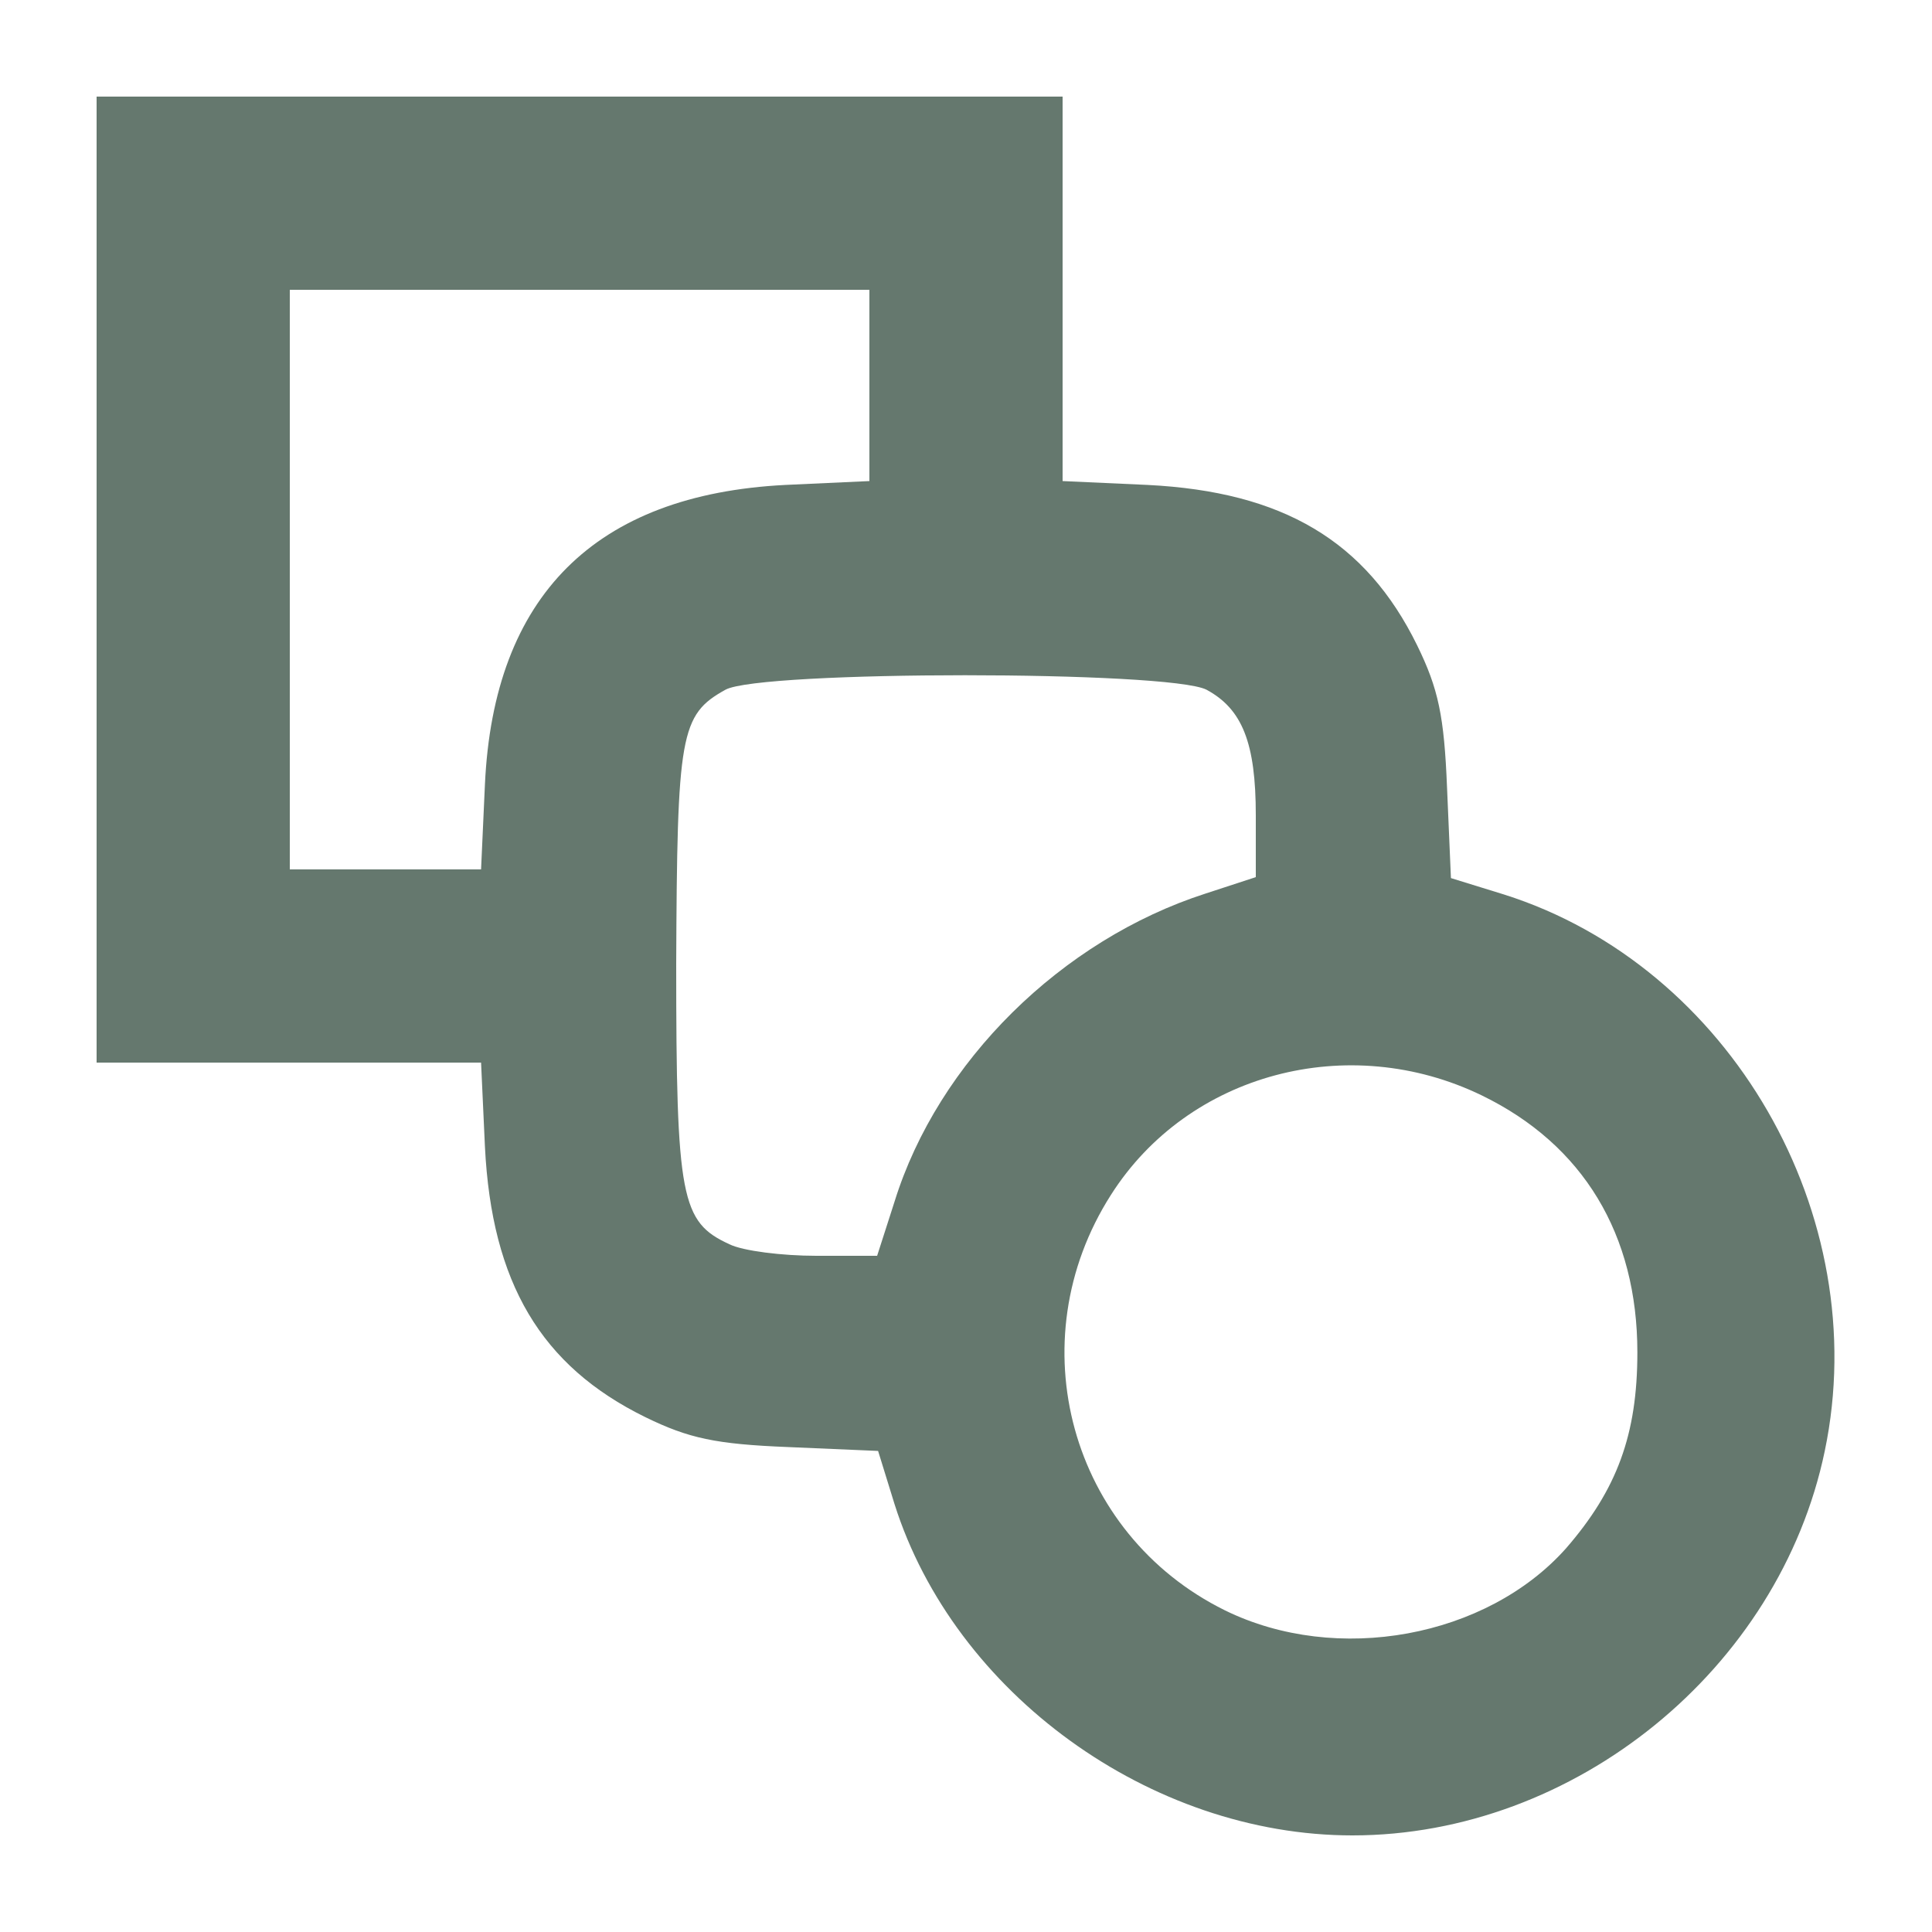
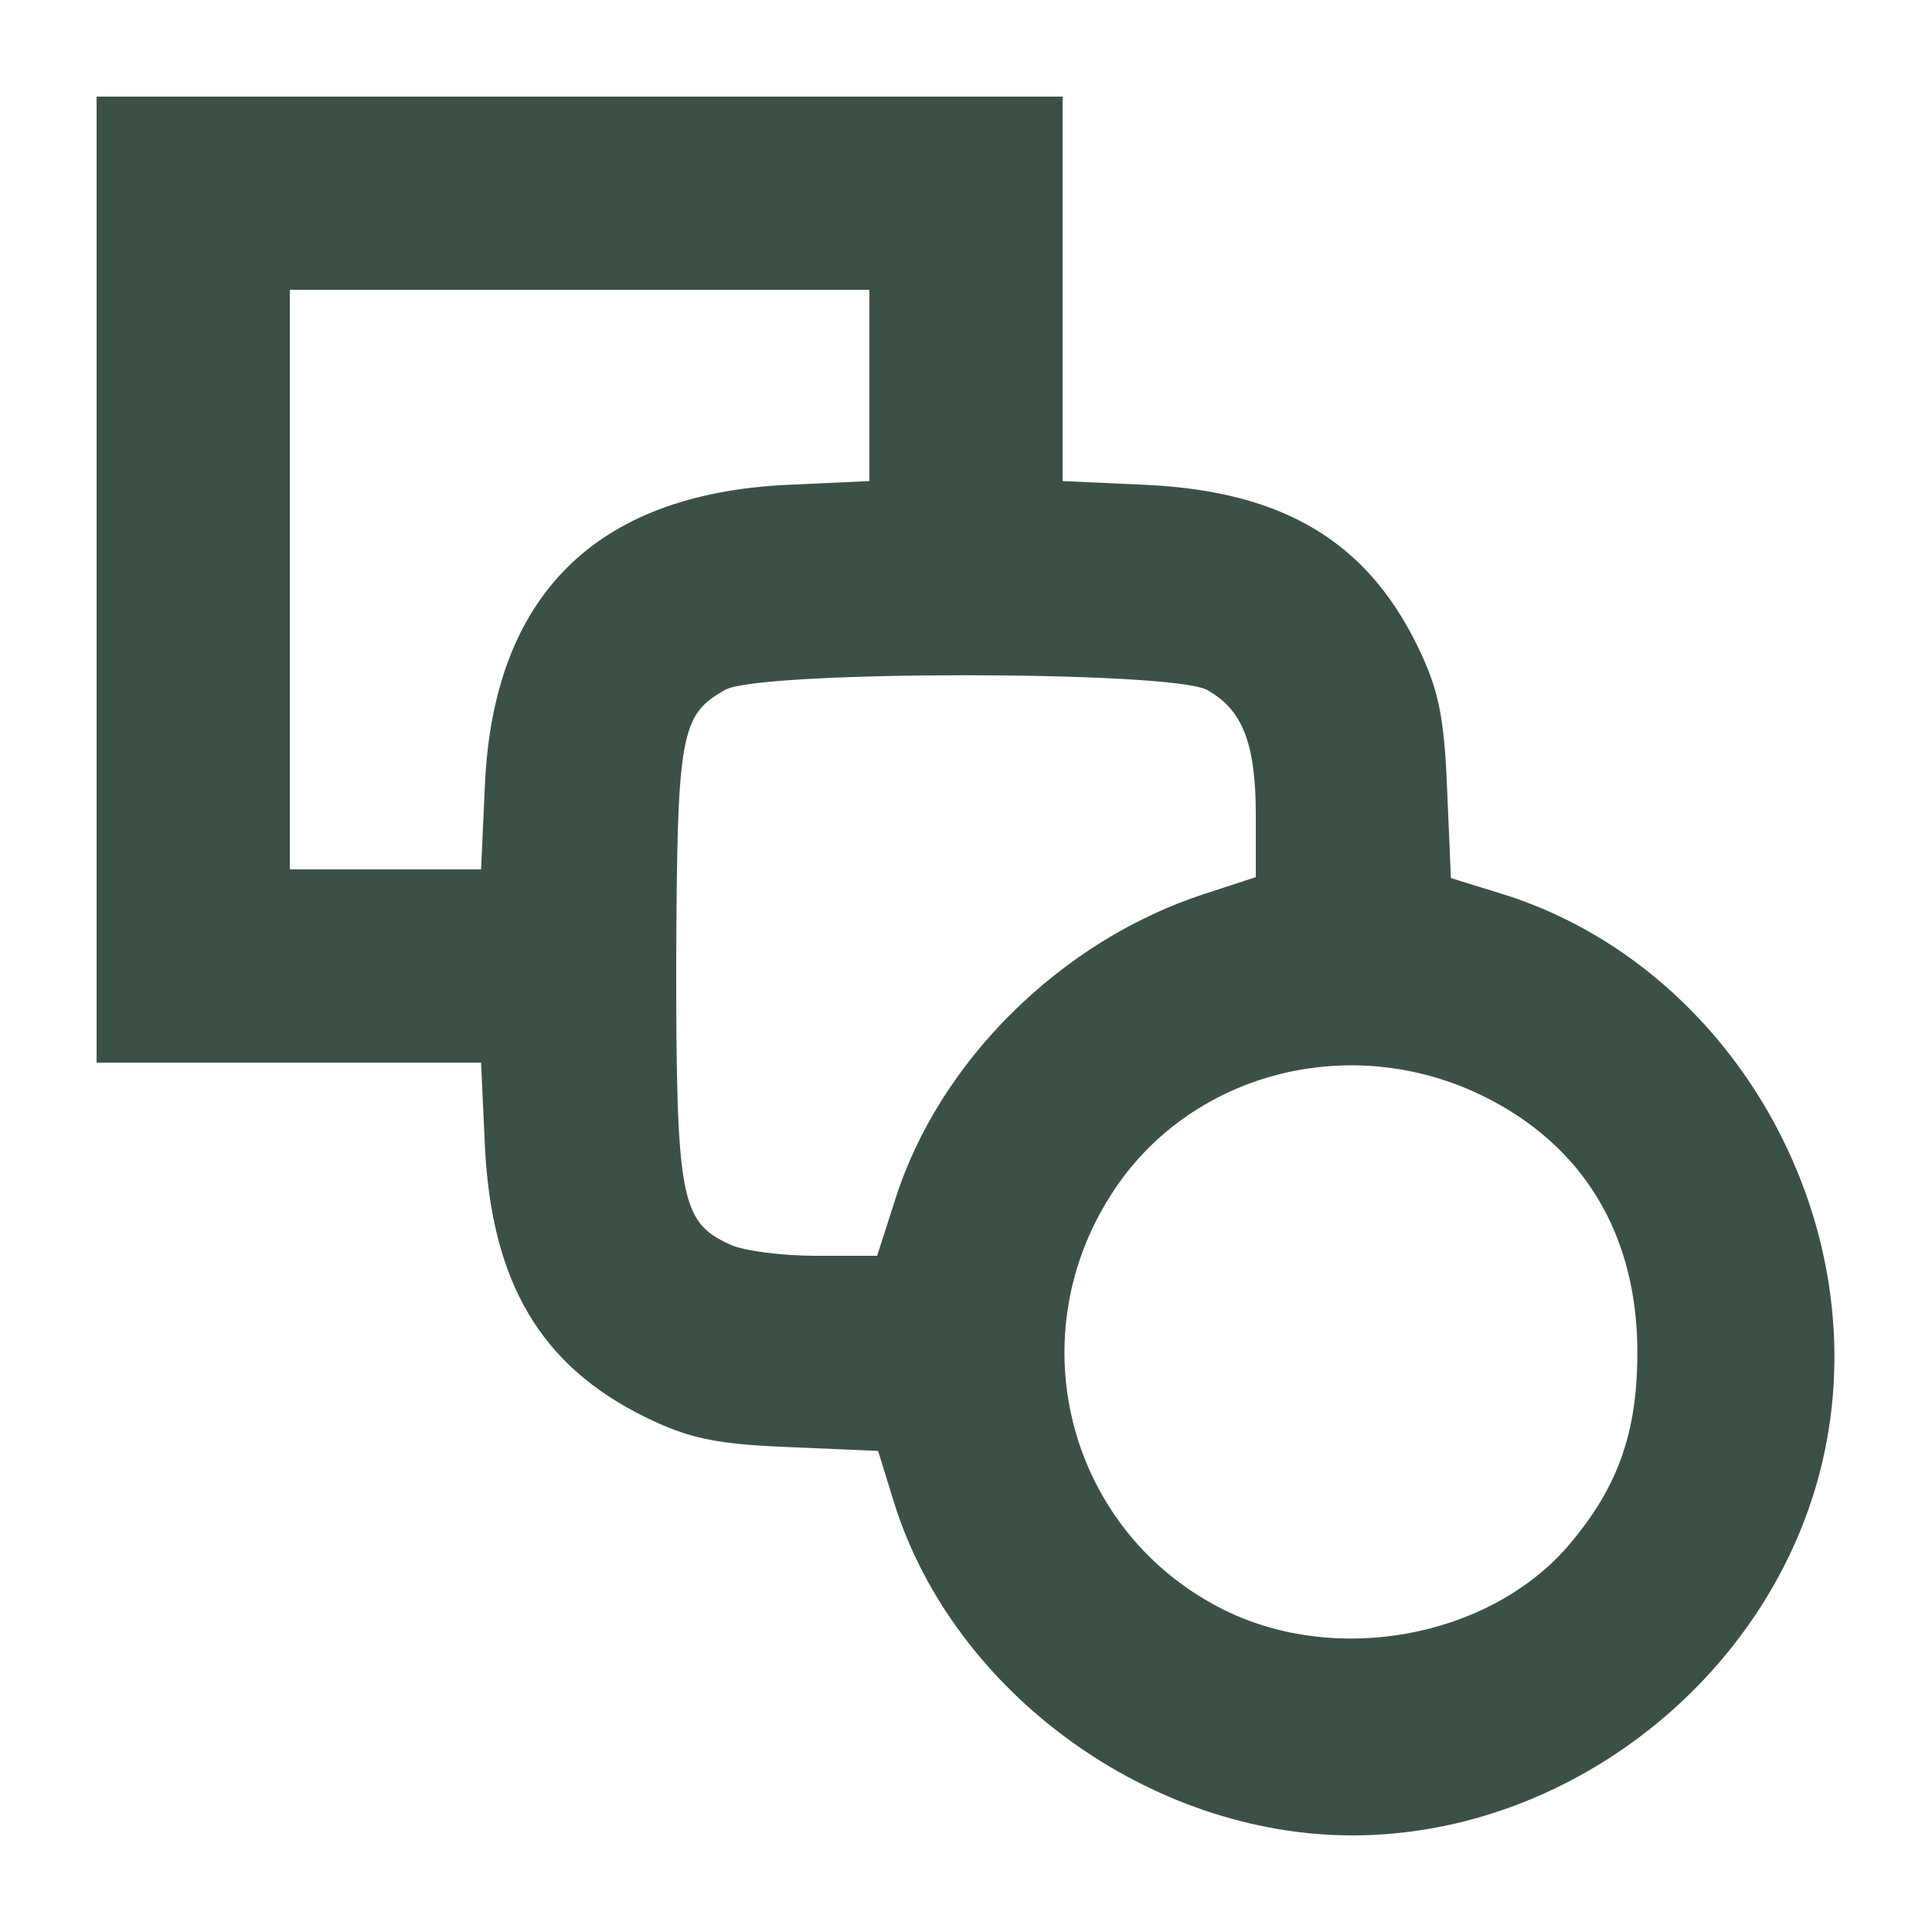
<svg xmlns="http://www.w3.org/2000/svg" version="1.0" viewBox="0 0 200 200">
  <style>
    .fav-path {
-       fill: #65786E;
+       fill: #3C5145;
    }
    @media (prefers-color-scheme: dark) {
      .fav-path {
-         fill: #B0BDB6;
+         fill: #BAC1B9;
      }
    }
  </style>
  <g transform="translate(0,200) scale(0.1,-0.1)" fill="#000000">
    <path class="fav-path" d="M100 1400 l0 -500 199 0 199 0 4 -87 c7 -141 58 -227 166 -280 45 -22 73 -28 148 -31 l93 -4 17 -55 c62 -196 265 -343 474 -343 230 0 442 172 489 398 51 244 -98 502 -332 576 l-55 17 -4 93 c-3 75 -9 103 -31 148 -53 108 -139 159 -279 166 l-88 4 0 199 0 199 -500 0 -500 0 0 -500z m800 201 l0 -99 -87 -4 c-197 -10 -302 -115 -311 -310 l-4 -88 -99 0 -99 0 0 300 0 300 300 0 300 0 0 -99z m349 -315 c37 -20 51 -55 51 -130 l0 -64 -52 -17 c-149 -48 -277 -174 -322 -319 l-18 -56 -63 0 c-35 0 -76 5 -90 12 -50 23 -55 47 -55 290 1 238 4 258 51 284 36 20 459 20 498 0z m285 -420 c105 -51 161 -144 161 -266 0 -85 -21 -142 -74 -203 -82 -92 -237 -121 -353 -64 -160 79 -215 278 -118 430 80 126 246 170 384 103z" />
  </g>
</svg>
